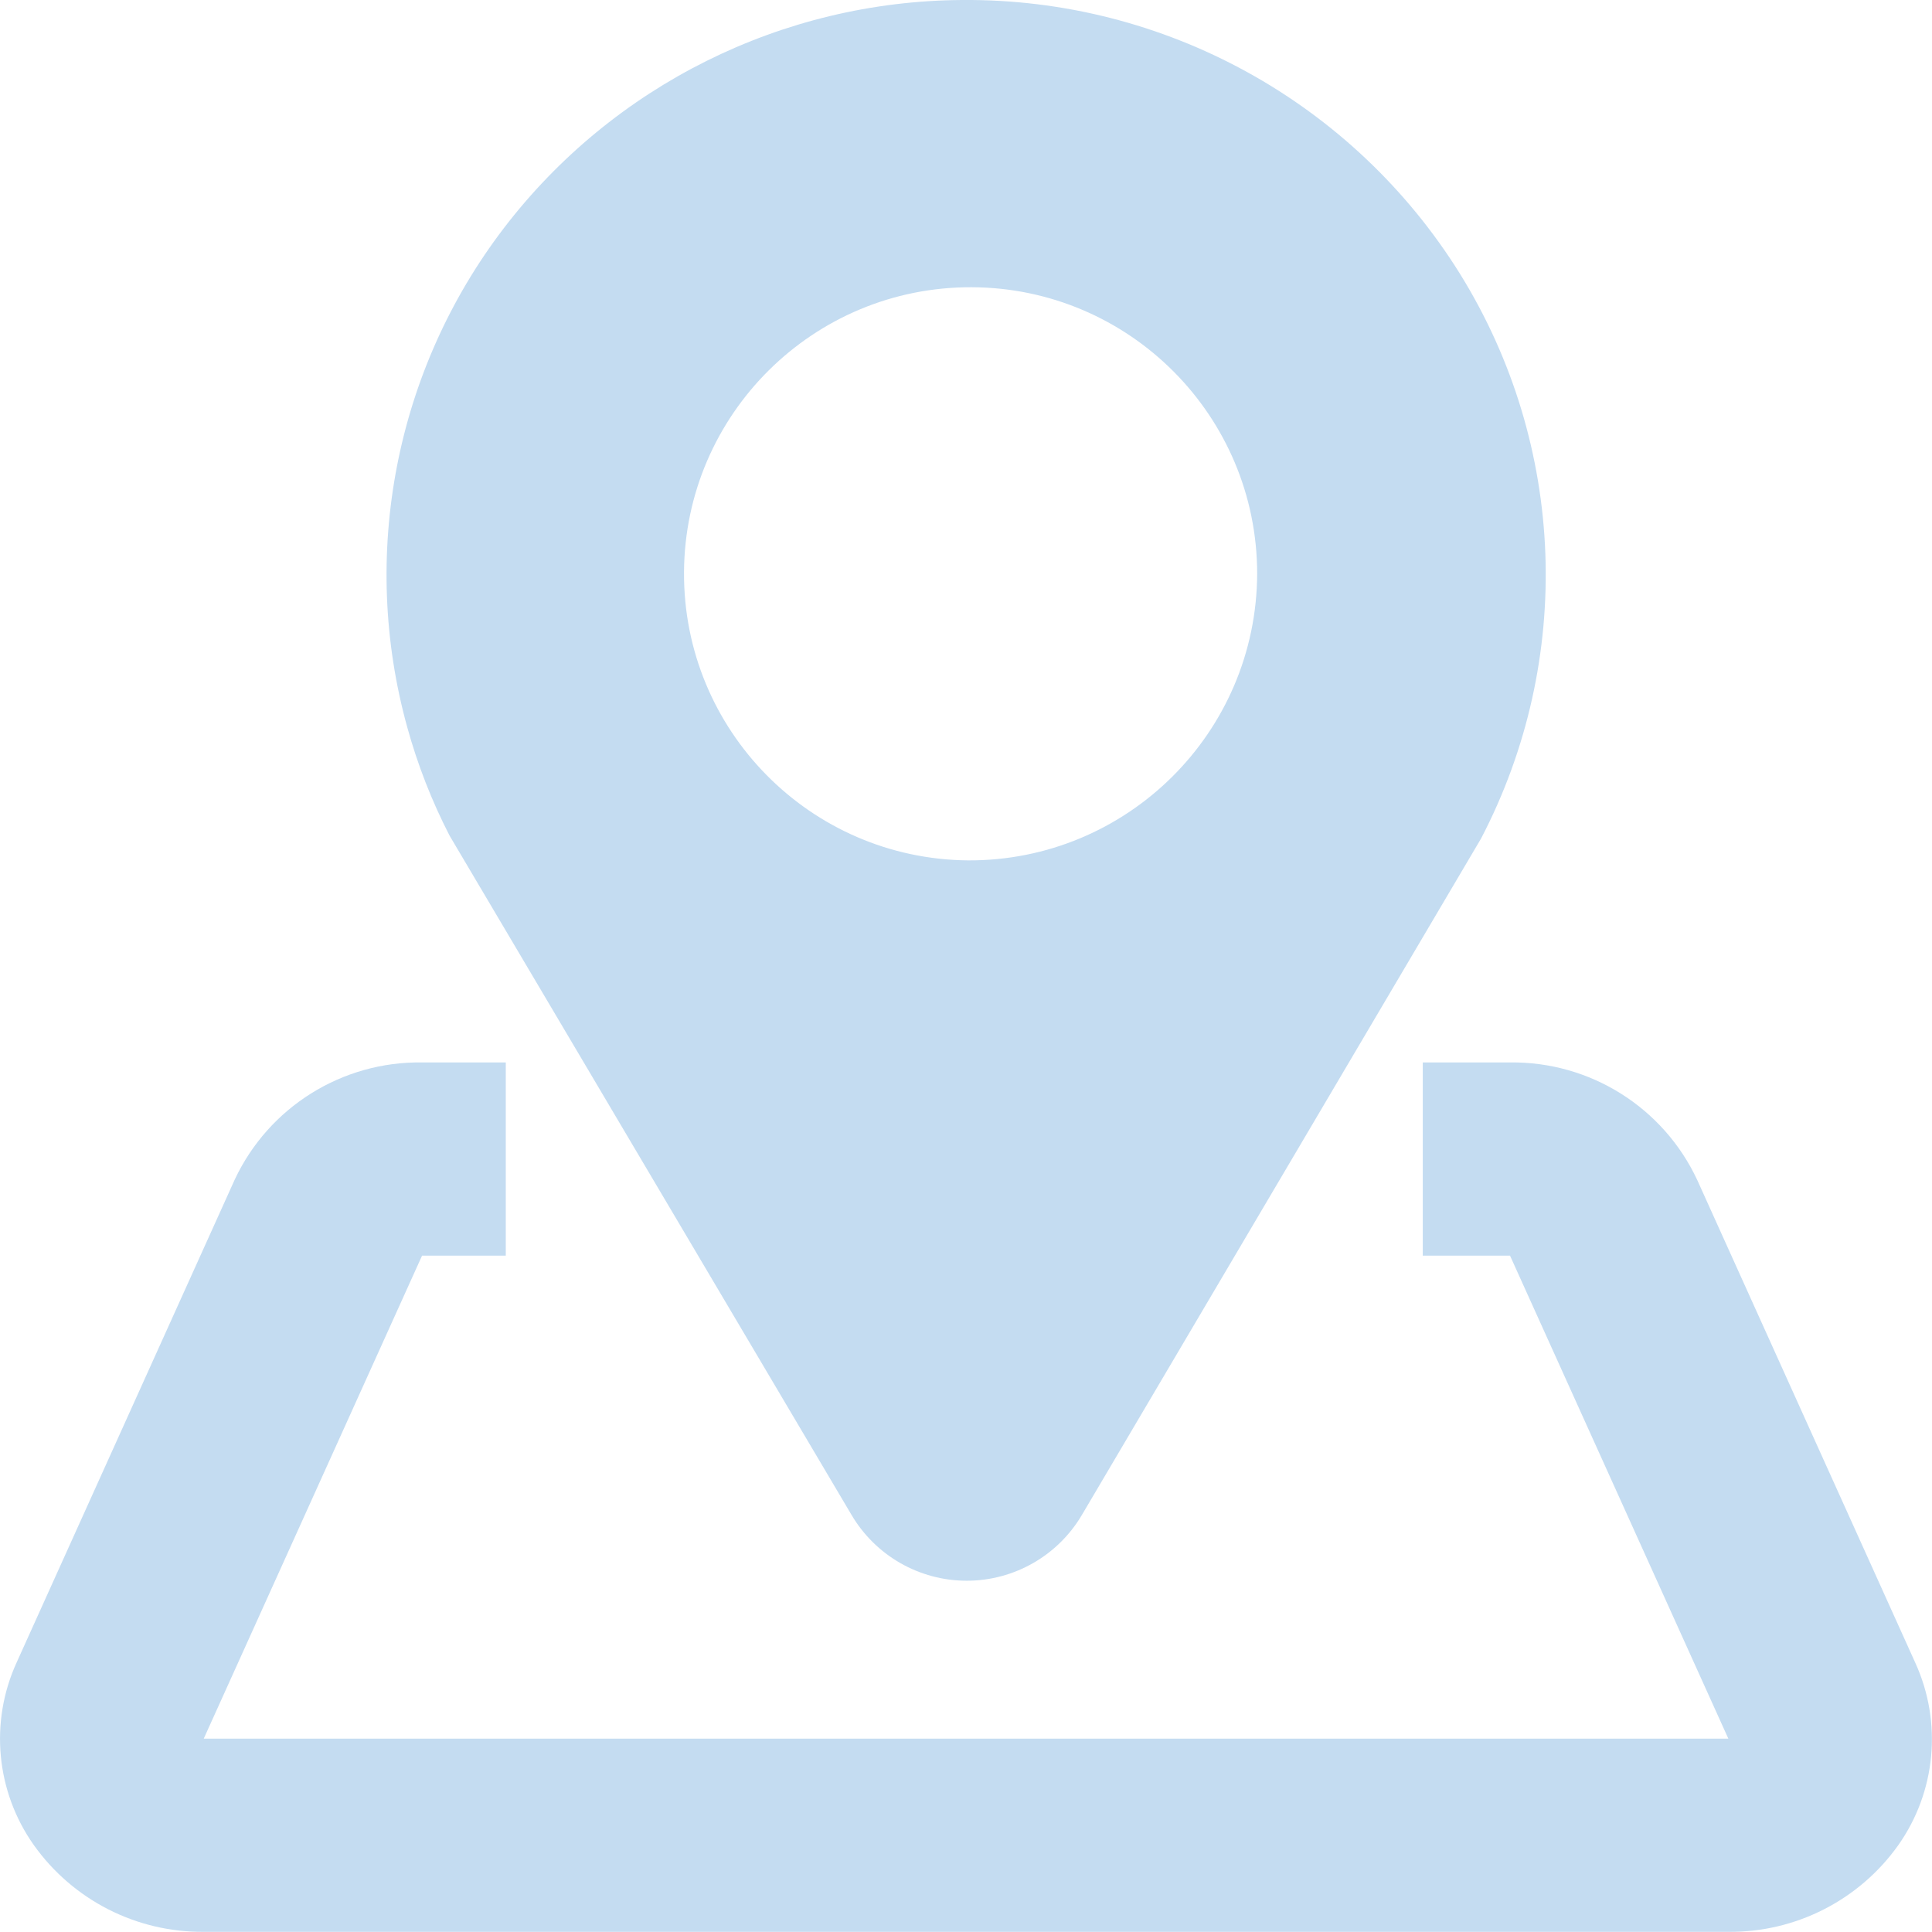
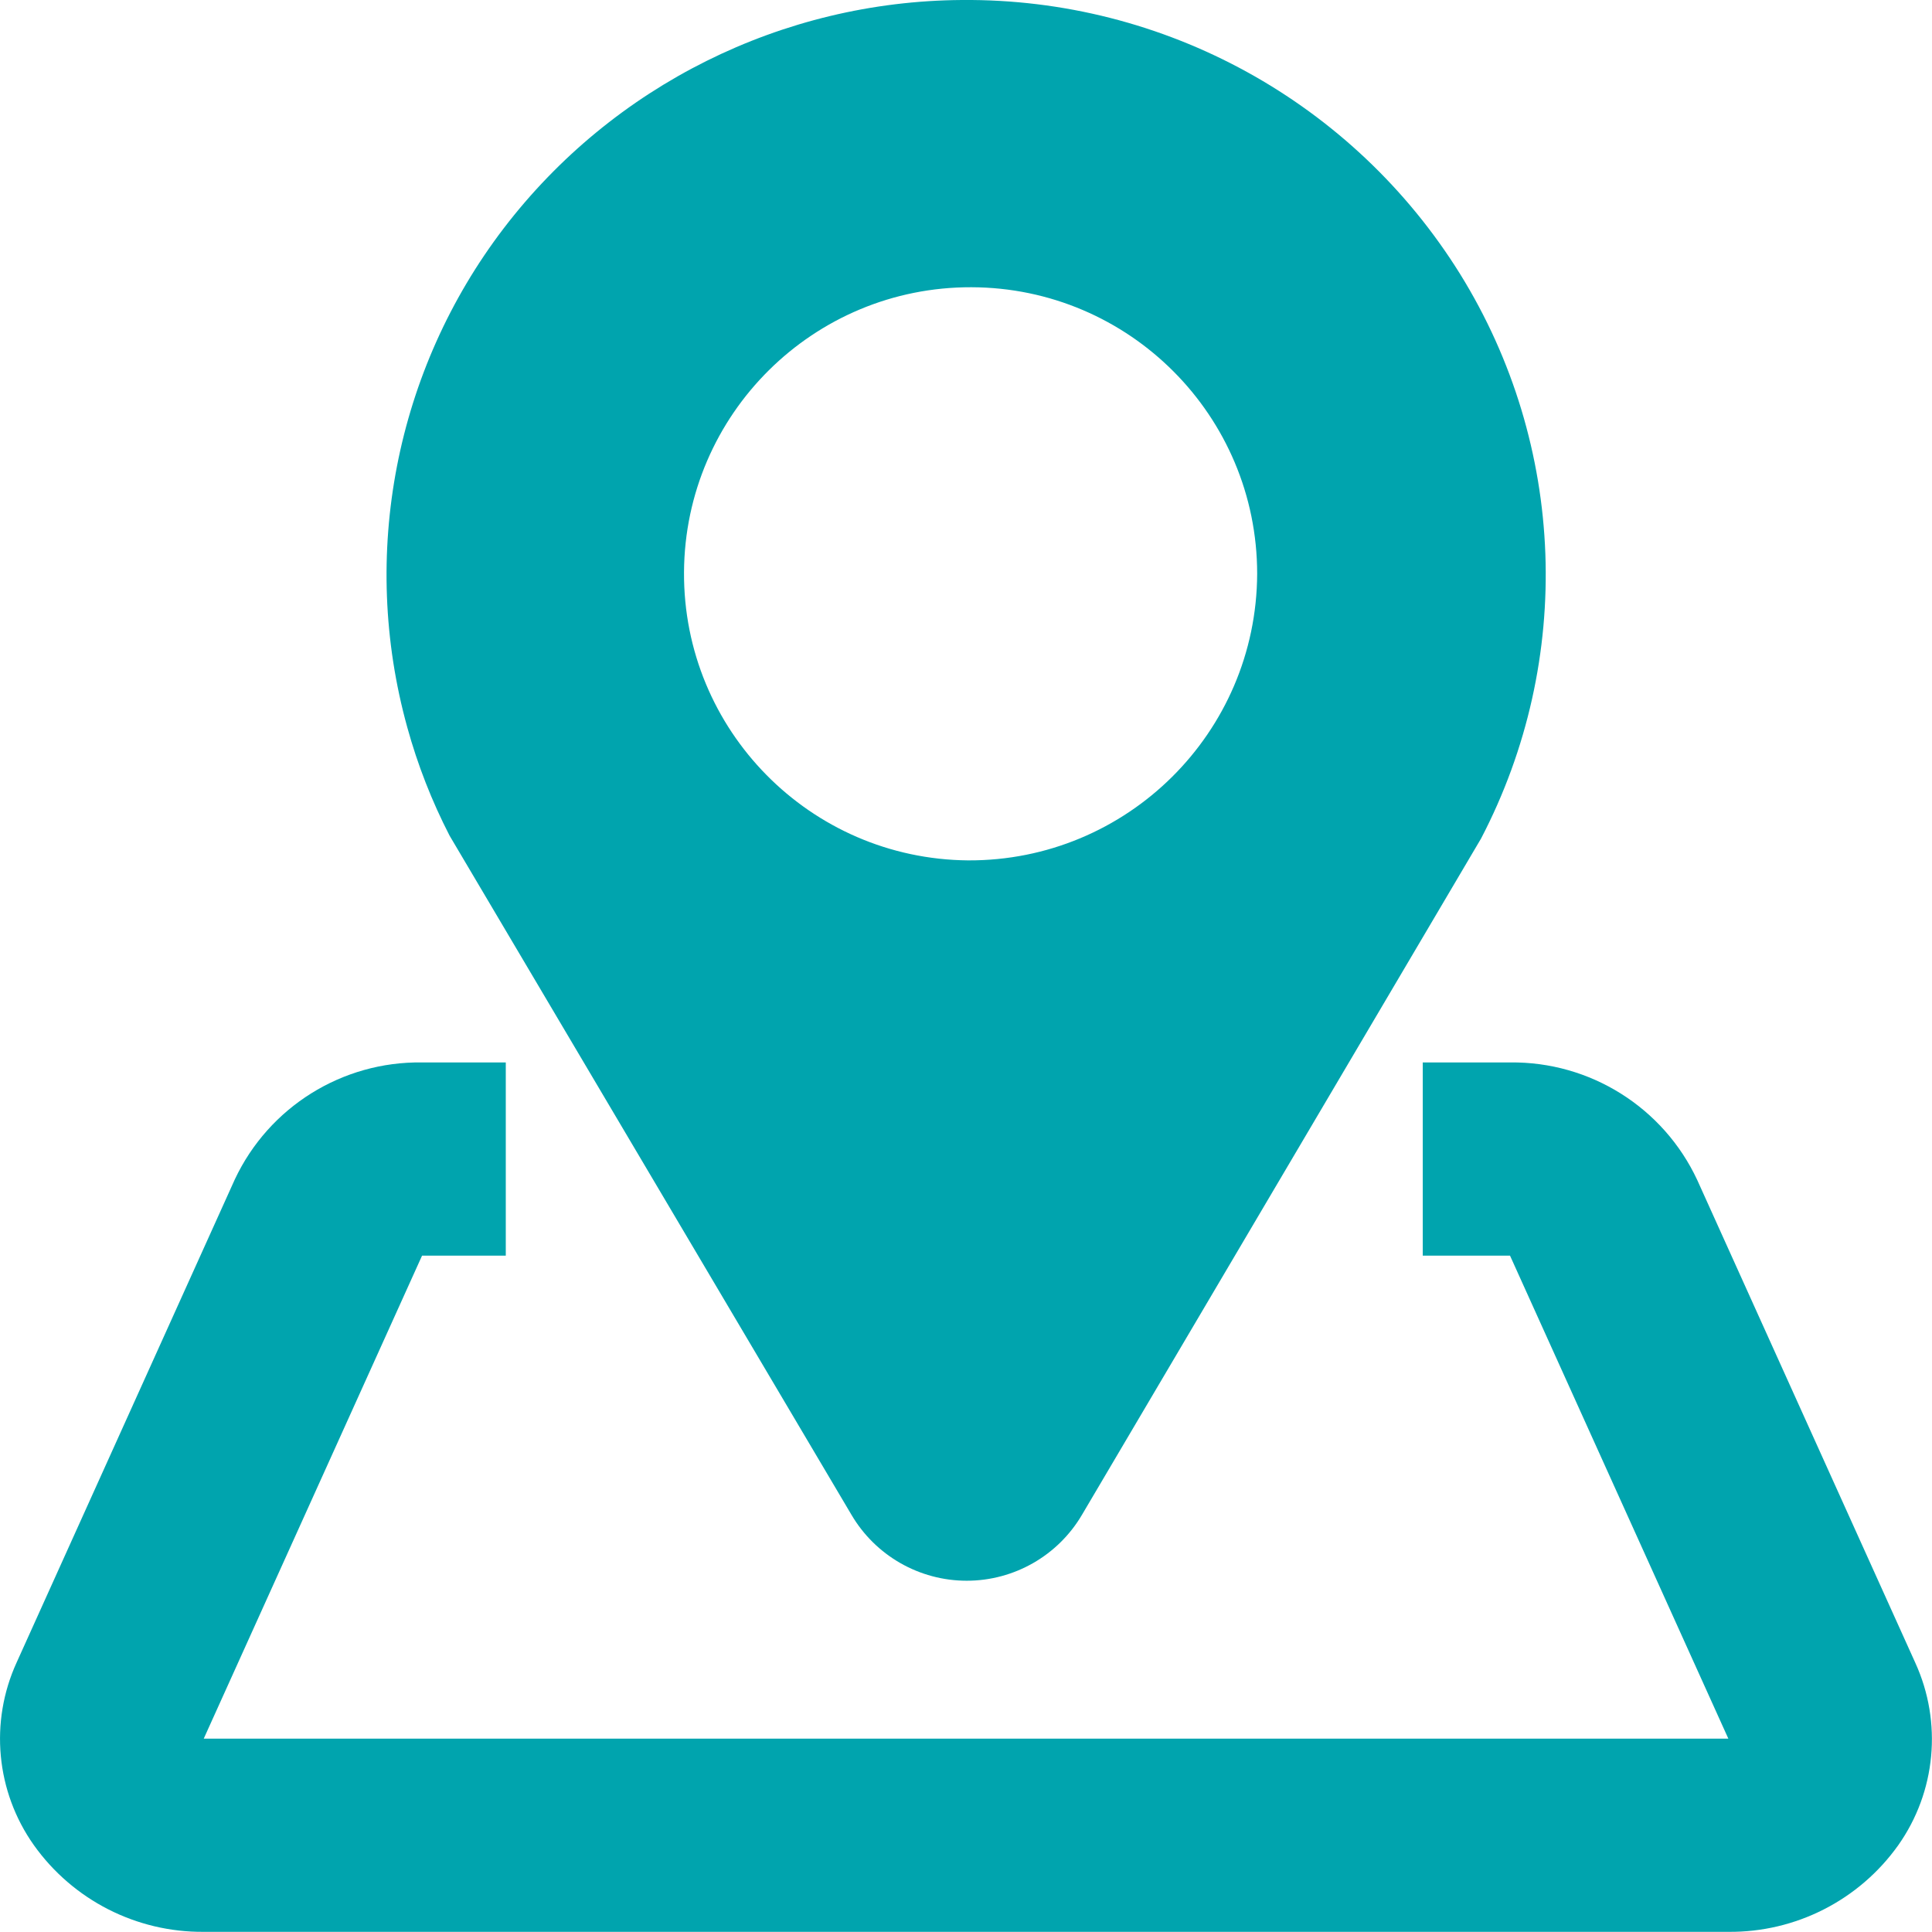
<svg xmlns="http://www.w3.org/2000/svg" id="Component_75_1" data-name="Component 75 – 1" width="24" height="24" viewBox="0 0 24 24">
-   <path id="Path_502" data-name="Path 502" d="M23.987,22.8H5.049a2.564,2.564,0,0,1-2.112-1.078,2.284,2.284,0,0,1-.213-2.269l2.71-6A2.531,2.531,0,0,1,7.76,12H8.8v2.4H7.76l-2.712,6H23.987l-2.712-6H20.191V12h1.084A2.532,2.532,0,0,1,23.6,13.459l2.71,6a2.284,2.284,0,0,1-.213,2.266A2.561,2.561,0,0,1,23.987,22.8Z" transform="translate(-2.517 1.198)" fill="#c4dcf1" />
-   <path id="Path_505" data-name="Path 505" d="M123.8,64.347a7.225,7.225,0,0,0-5.69,2.834,7.094,7.094,0,0,0-1.2,6.2,7,7,0,0,0,.526,1.347l4.992,8.436a1.661,1.661,0,0,0,2.864,0l4.957-8.4a7.088,7.088,0,0,0-.26-7.013A7.216,7.216,0,0,0,123.8,64.347Zm.077,10.688a3.56,3.56,0,1,1,3.591-3.56A3.575,3.575,0,0,1,123.876,75.035Z" transform="translate(-111.851 -64.347)" fill="#c4dcf1" />
+   <path id="Path_502" data-name="Path 502" d="M23.987,22.8H5.049a2.564,2.564,0,0,1-2.112-1.078,2.284,2.284,0,0,1-.213-2.269l2.71-6A2.531,2.531,0,0,1,7.76,12H8.8v2.4H7.76l-2.712,6H23.987l-2.712-6H20.191V12h1.084A2.532,2.532,0,0,1,23.6,13.459l2.71,6a2.284,2.284,0,0,1-.213,2.266A2.561,2.561,0,0,1,23.987,22.8Z" transform="translate(-2.517 1.198)" fill="rgb(0,164,174)" />
+   <path id="Path_505" data-name="Path 505" d="M123.8,64.347a7.225,7.225,0,0,0-5.69,2.834,7.094,7.094,0,0,0-1.2,6.2,7,7,0,0,0,.526,1.347l4.992,8.436a1.661,1.661,0,0,0,2.864,0l4.957-8.4a7.088,7.088,0,0,0-.26-7.013A7.216,7.216,0,0,0,123.8,64.347Zm.077,10.688a3.56,3.56,0,1,1,3.591-3.56A3.575,3.575,0,0,1,123.876,75.035Z" transform="translate(-111.851 -64.347)" fill="rgb(0,164,174)" />
</svg>
